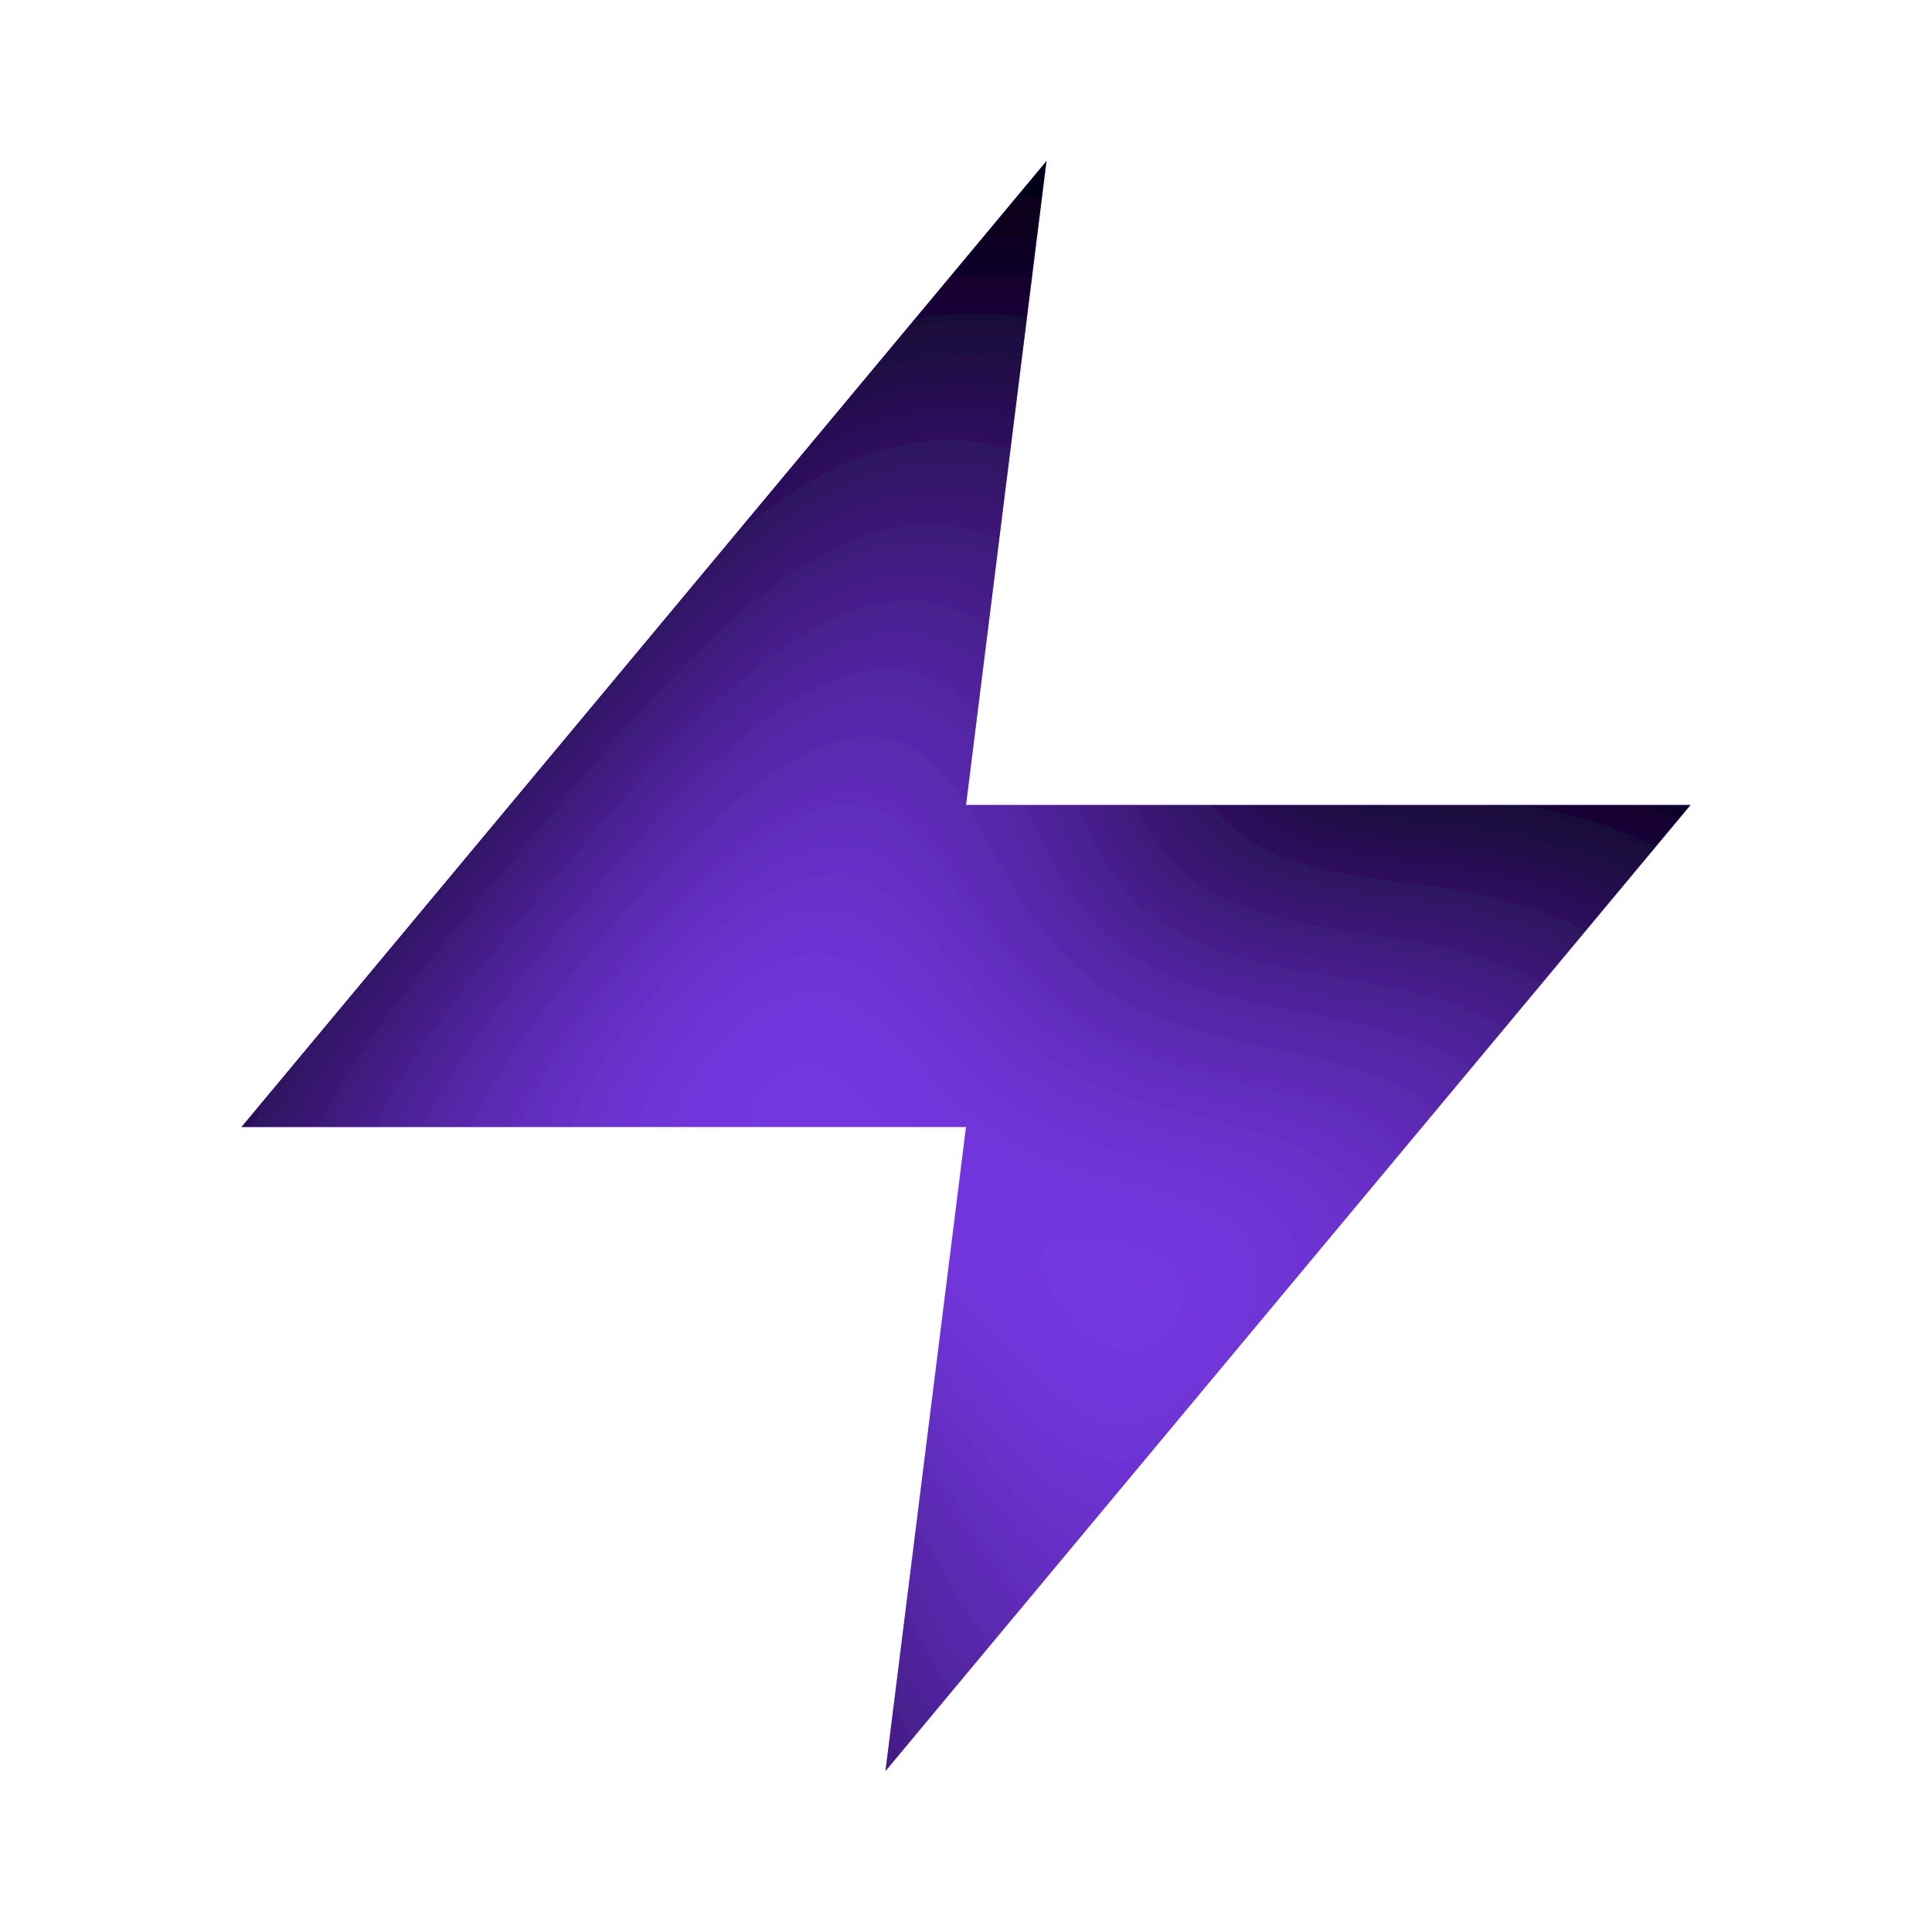
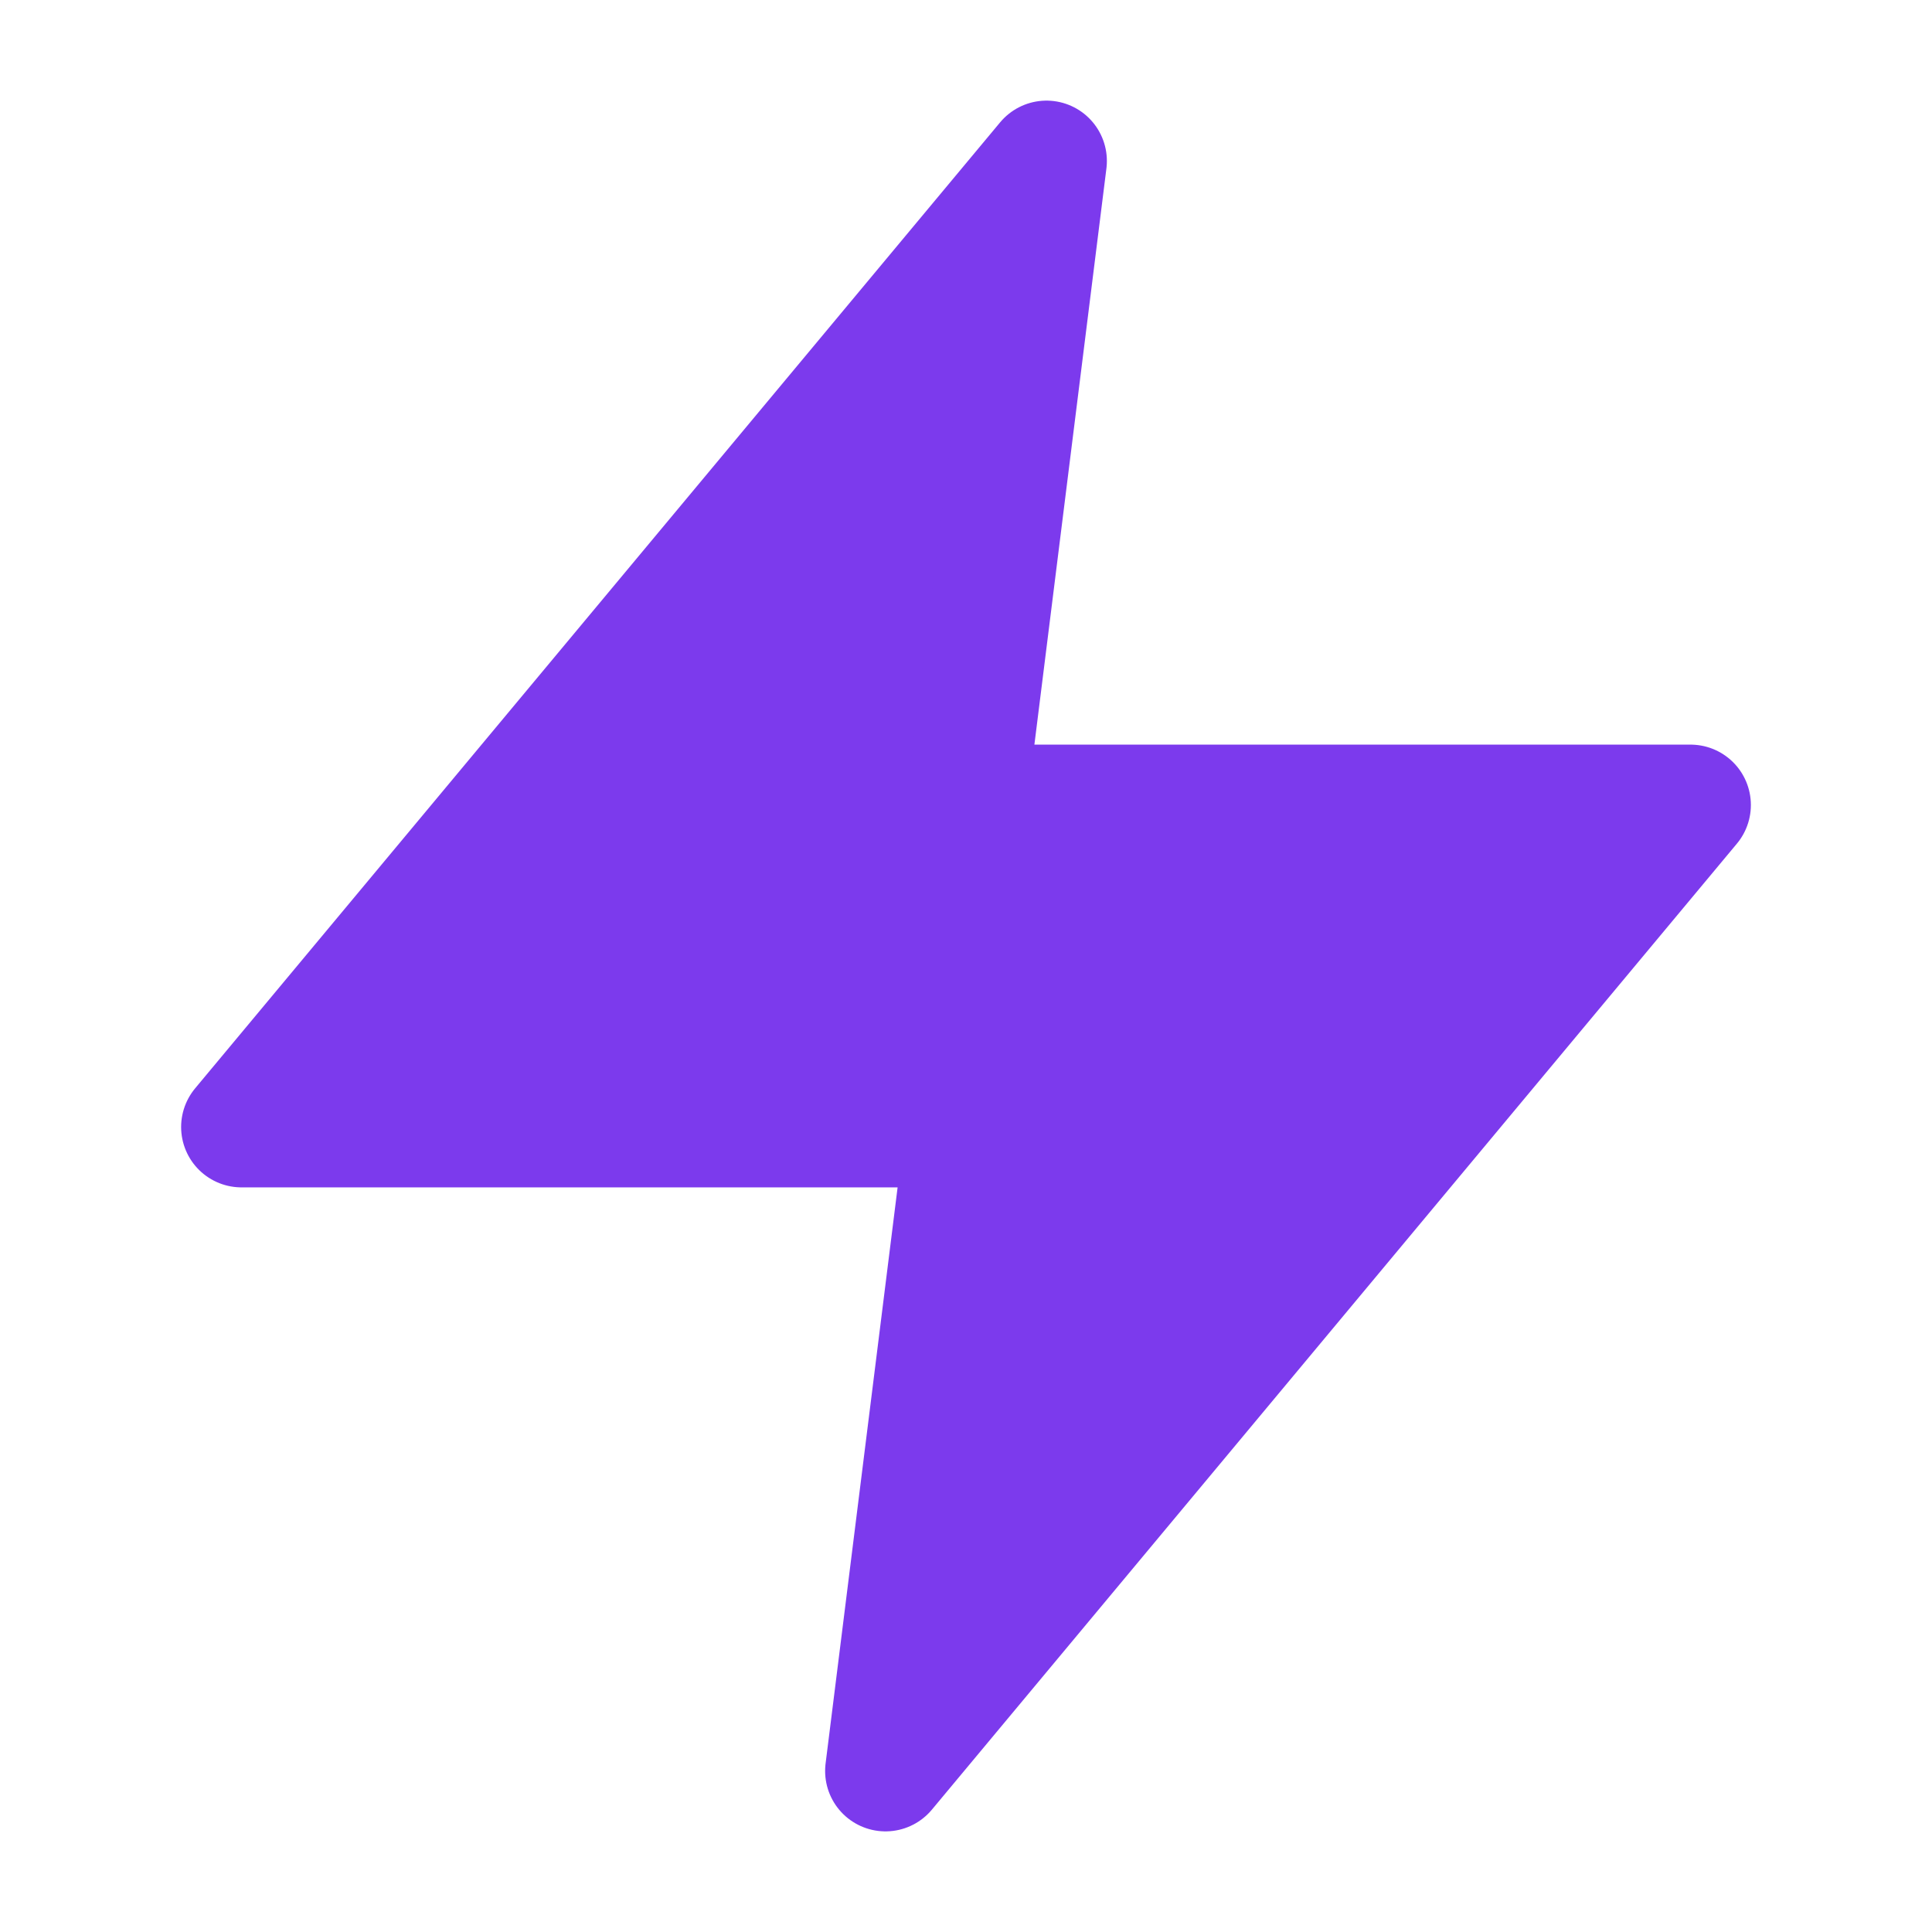
- <svg xmlns="http://www.w3.org/2000/svg" viewBox="0 0 24 24" fill="#7C3AED">
-   <defs>
-     <filter id="inner-shadow">
-       <feOffset dx="0" dy="3" />
-       <feGaussianBlur stdDeviation="2" result="offset-blur" />
-       <feComposite operator="out" in="SourceGraphic" in2="offset-blur" result="inverse" />
-       <feFlood floodColor="black" floodOpacity="0.75" result="color" />
-       <feComposite operator="in" in="color" in2="inverse" result="shadow" />
-       <feComposite operator="over" in="shadow" in2="SourceGraphic" />
-     </filter>
-   </defs>
-   <path d="M13 2L3 14h9l-1 8 10-12h-9l1-8z" filter="url(#inner-shadow)" strokeLinecap="round" strokeLinejoin="round" />
+ <svg xmlns="http://www.w3.org/2000/svg" width="24" height="24" viewBox="0 0 24 24" fill="none">
+   <path d="M13 2L3 14h9l-1 8 10-12h-9l1-8z" fill="#7C3AED" stroke="#7C3AED" stroke-width="1.5" stroke-linecap="round" stroke-linejoin="round" />
</svg>
